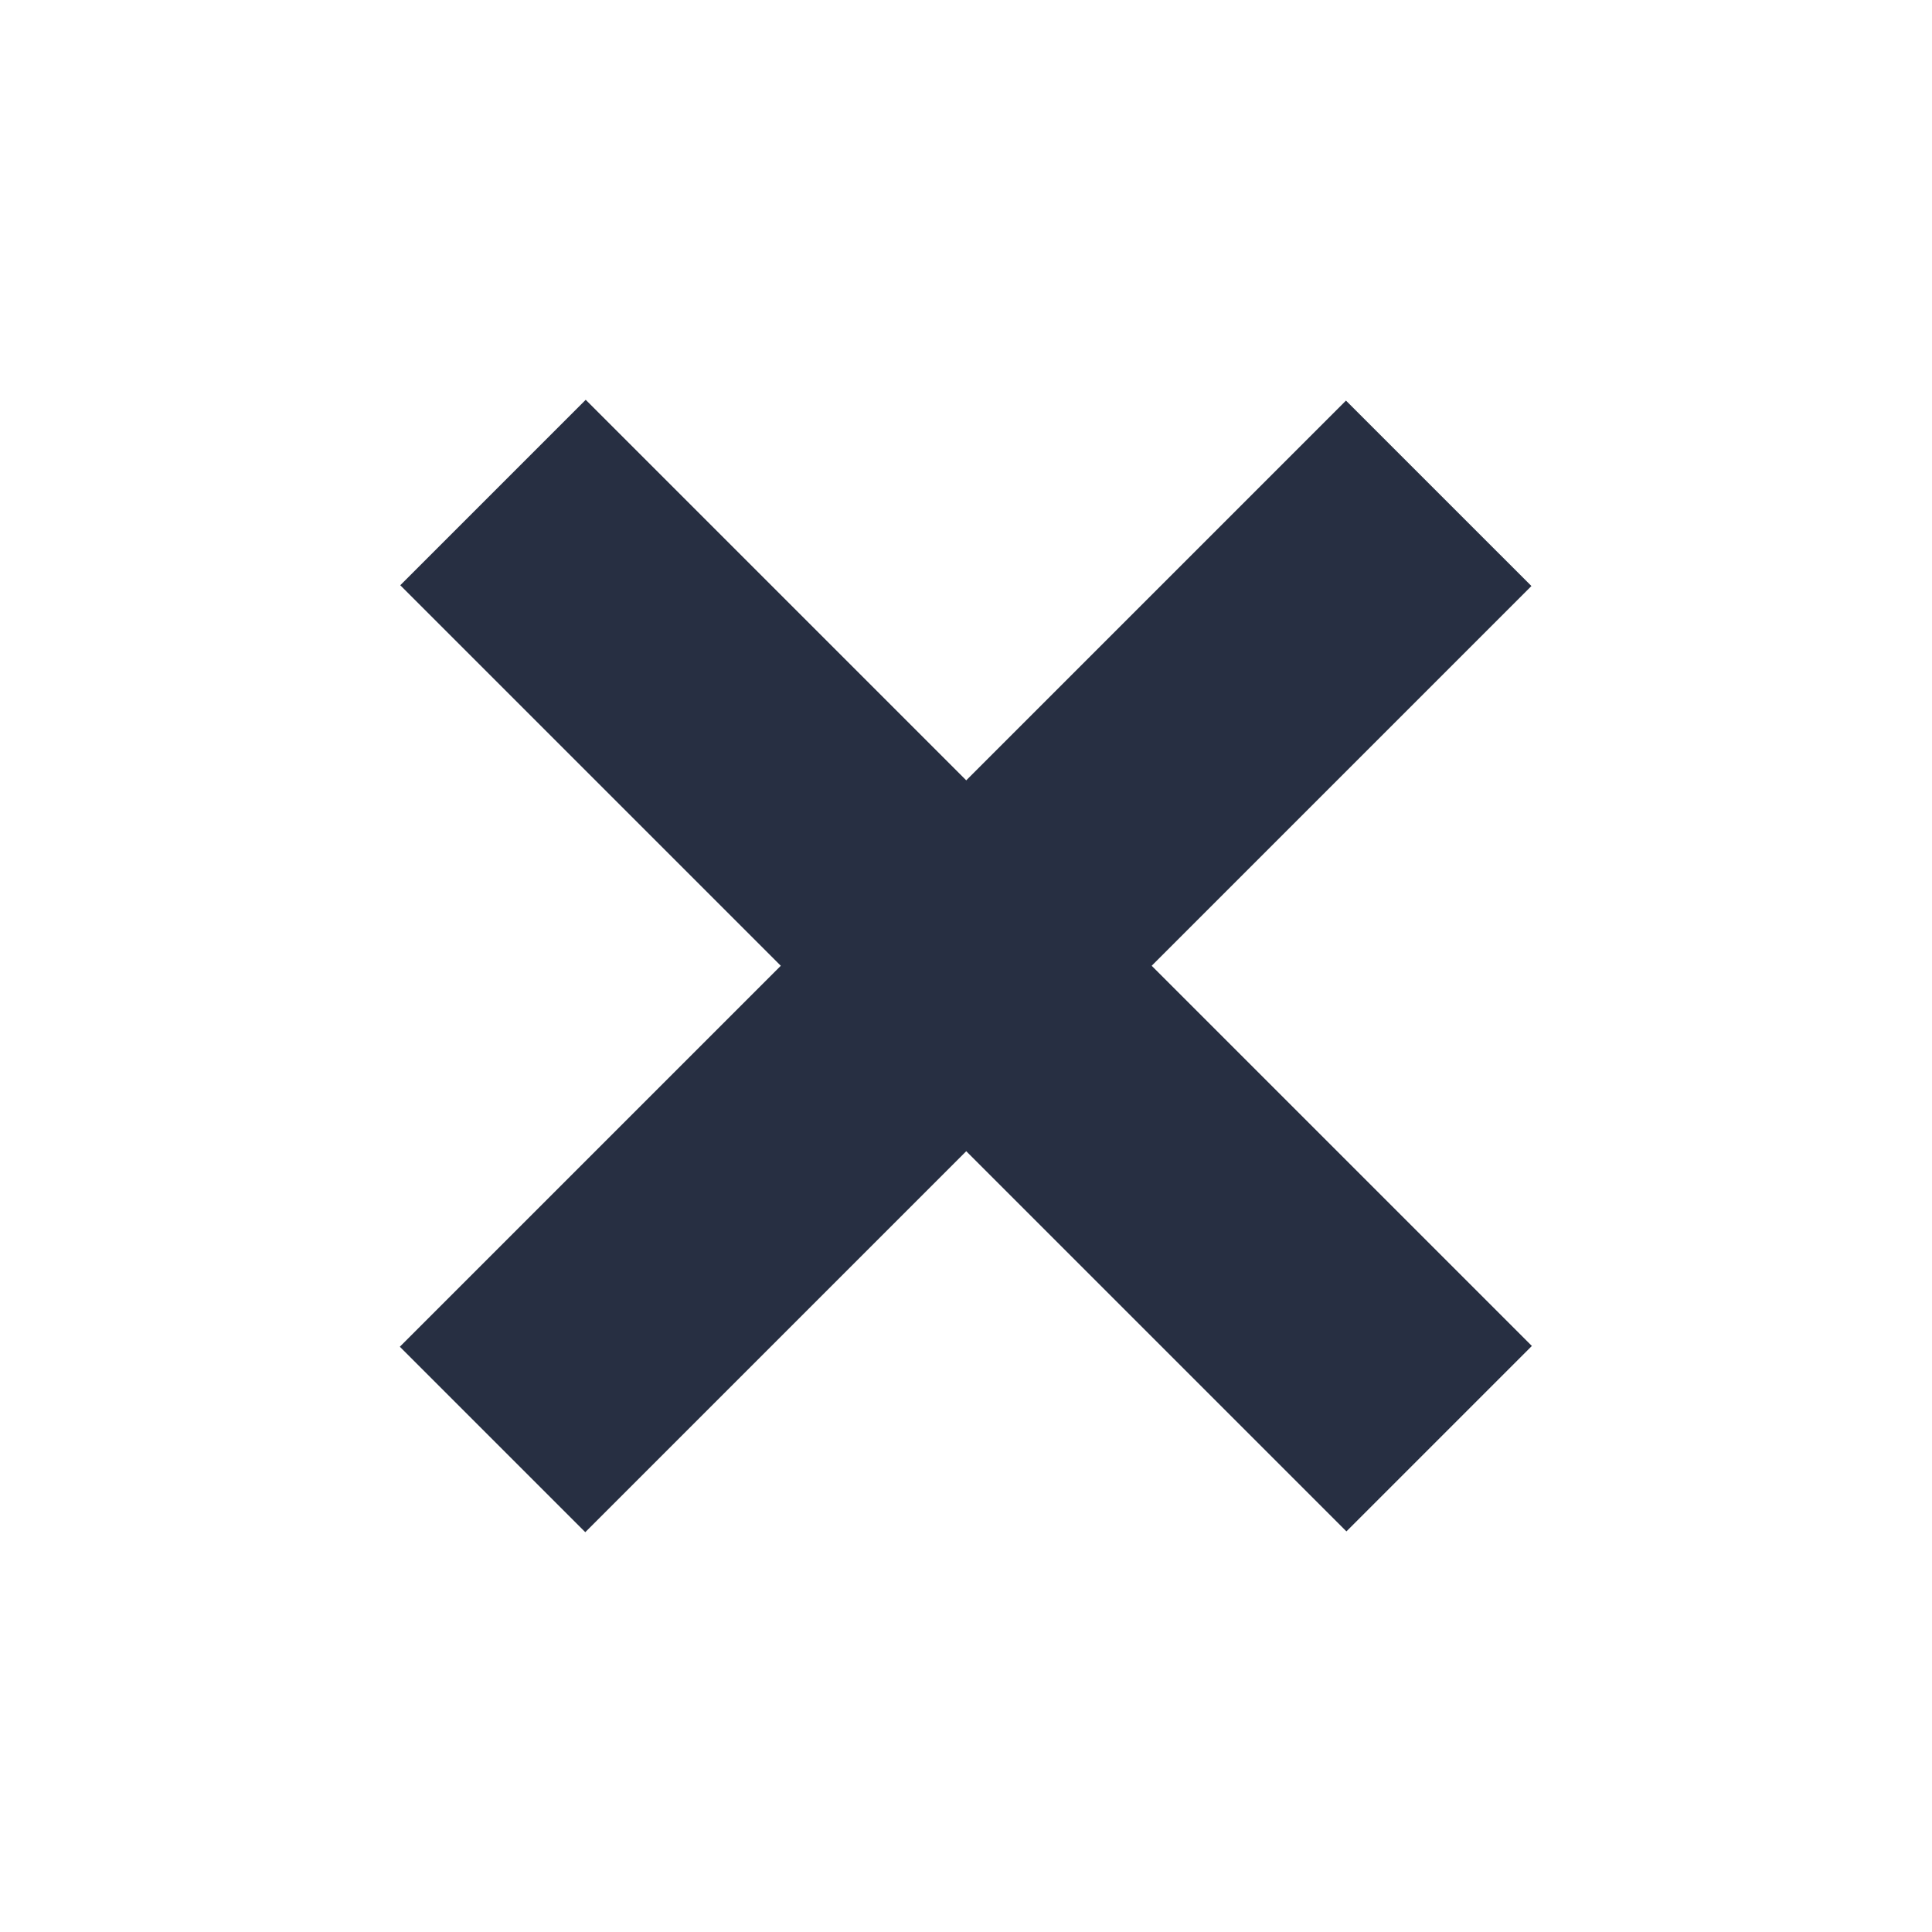
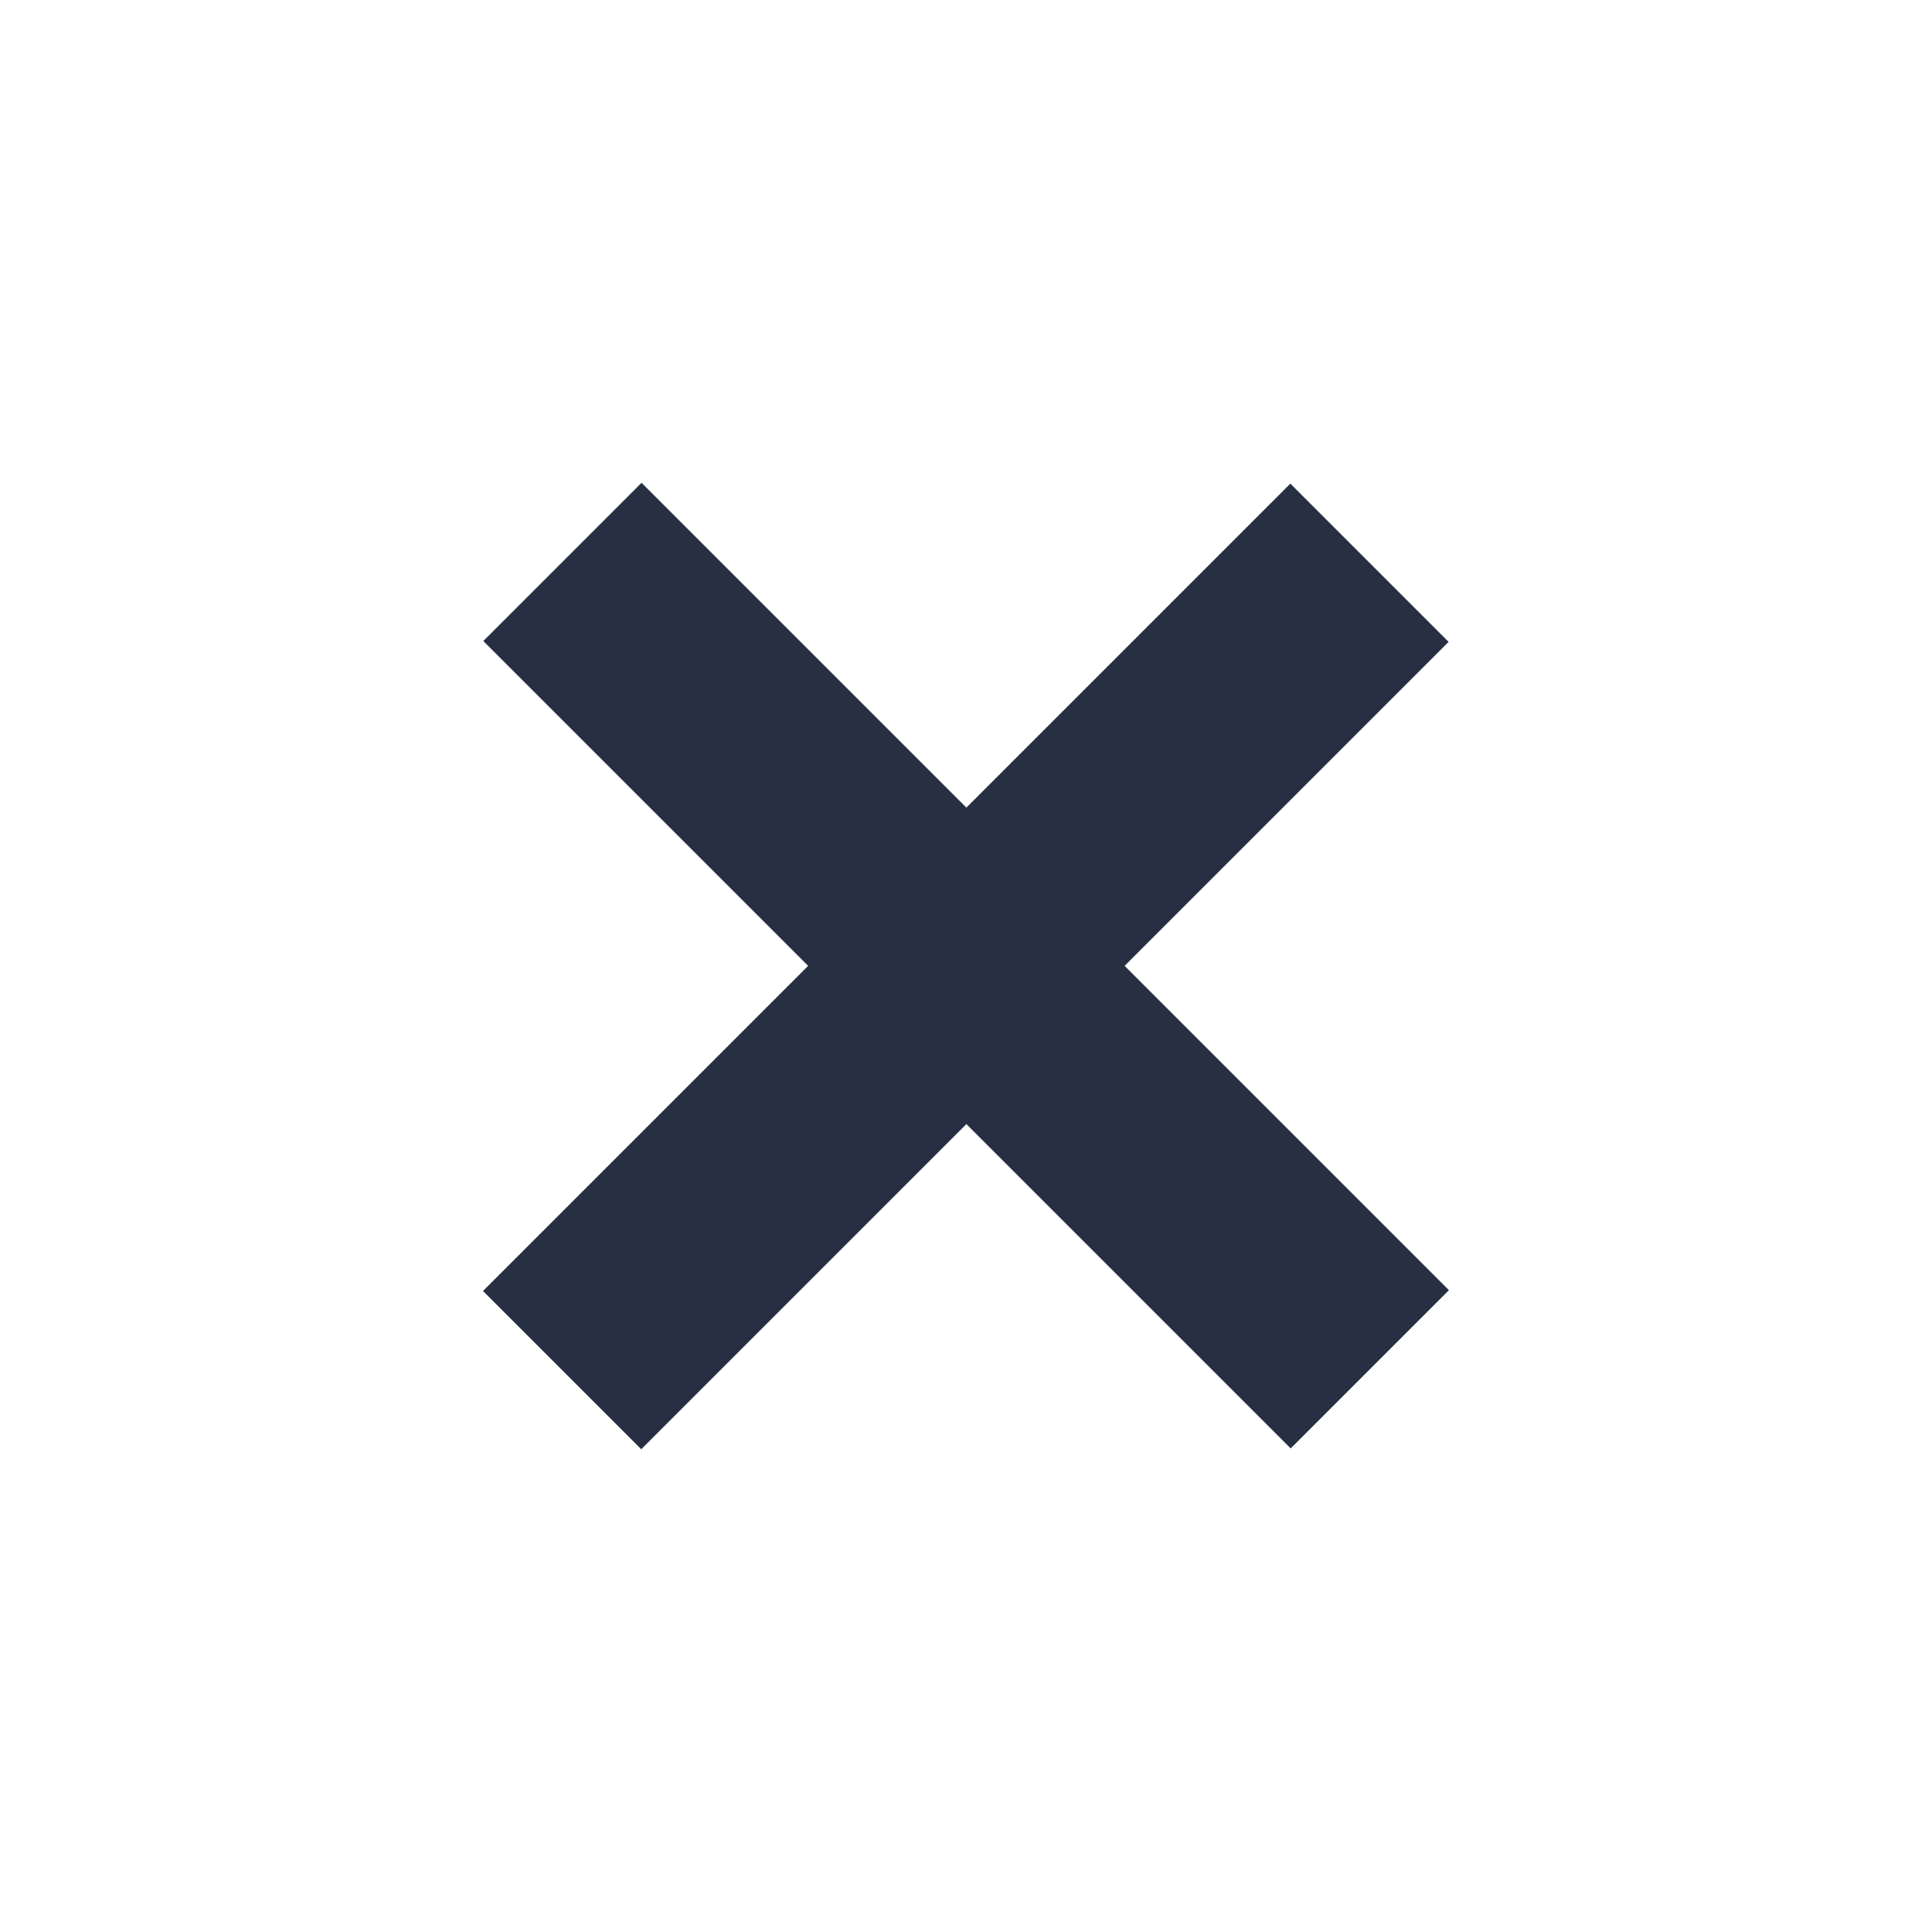
- <svg xmlns="http://www.w3.org/2000/svg" version="1.1" id="Layer_1" x="0px" y="0px" viewBox="0 0 512 512" style="enable-background:new 0 0 512 512;" xml:space="preserve">
+ <svg xmlns="http://www.w3.org/2000/svg" version="1.1" id="Layer_1" x="0px" y="0px" viewBox="0 0 600 600" style="enable-background:new 0 0 600 600;" xml:space="preserve">
  <style type="text/css">
	.st0{fill:#272F42;}
</style>
  <g>
-     <rect x="221.3" y="78.6" transform="matrix(0.7071 -0.7071 0.7071 0.7071 -105.982 255.9993)" class="st0" width="69.5" height="354.6" />
-     <rect x="78.6" y="221.3" transform="matrix(0.7071 -0.7071 0.7071 0.7071 -106.0974 255.9957)" class="st0" width="354.6" height="69.5" />
+     <rect x="265.3" y="122.6" transform="matrix(0.7071 -0.7071 0.7071 0.7071 -124.1834 299.9814)" class="st0" width="69.5" height="354.6" />
+     <rect x="122.6" y="265.4" transform="matrix(0.7071 -0.7071 0.7071 0.7071 -124.3646 299.9608)" class="st0" width="354.6" height="69.5" />
  </g>
</svg>
